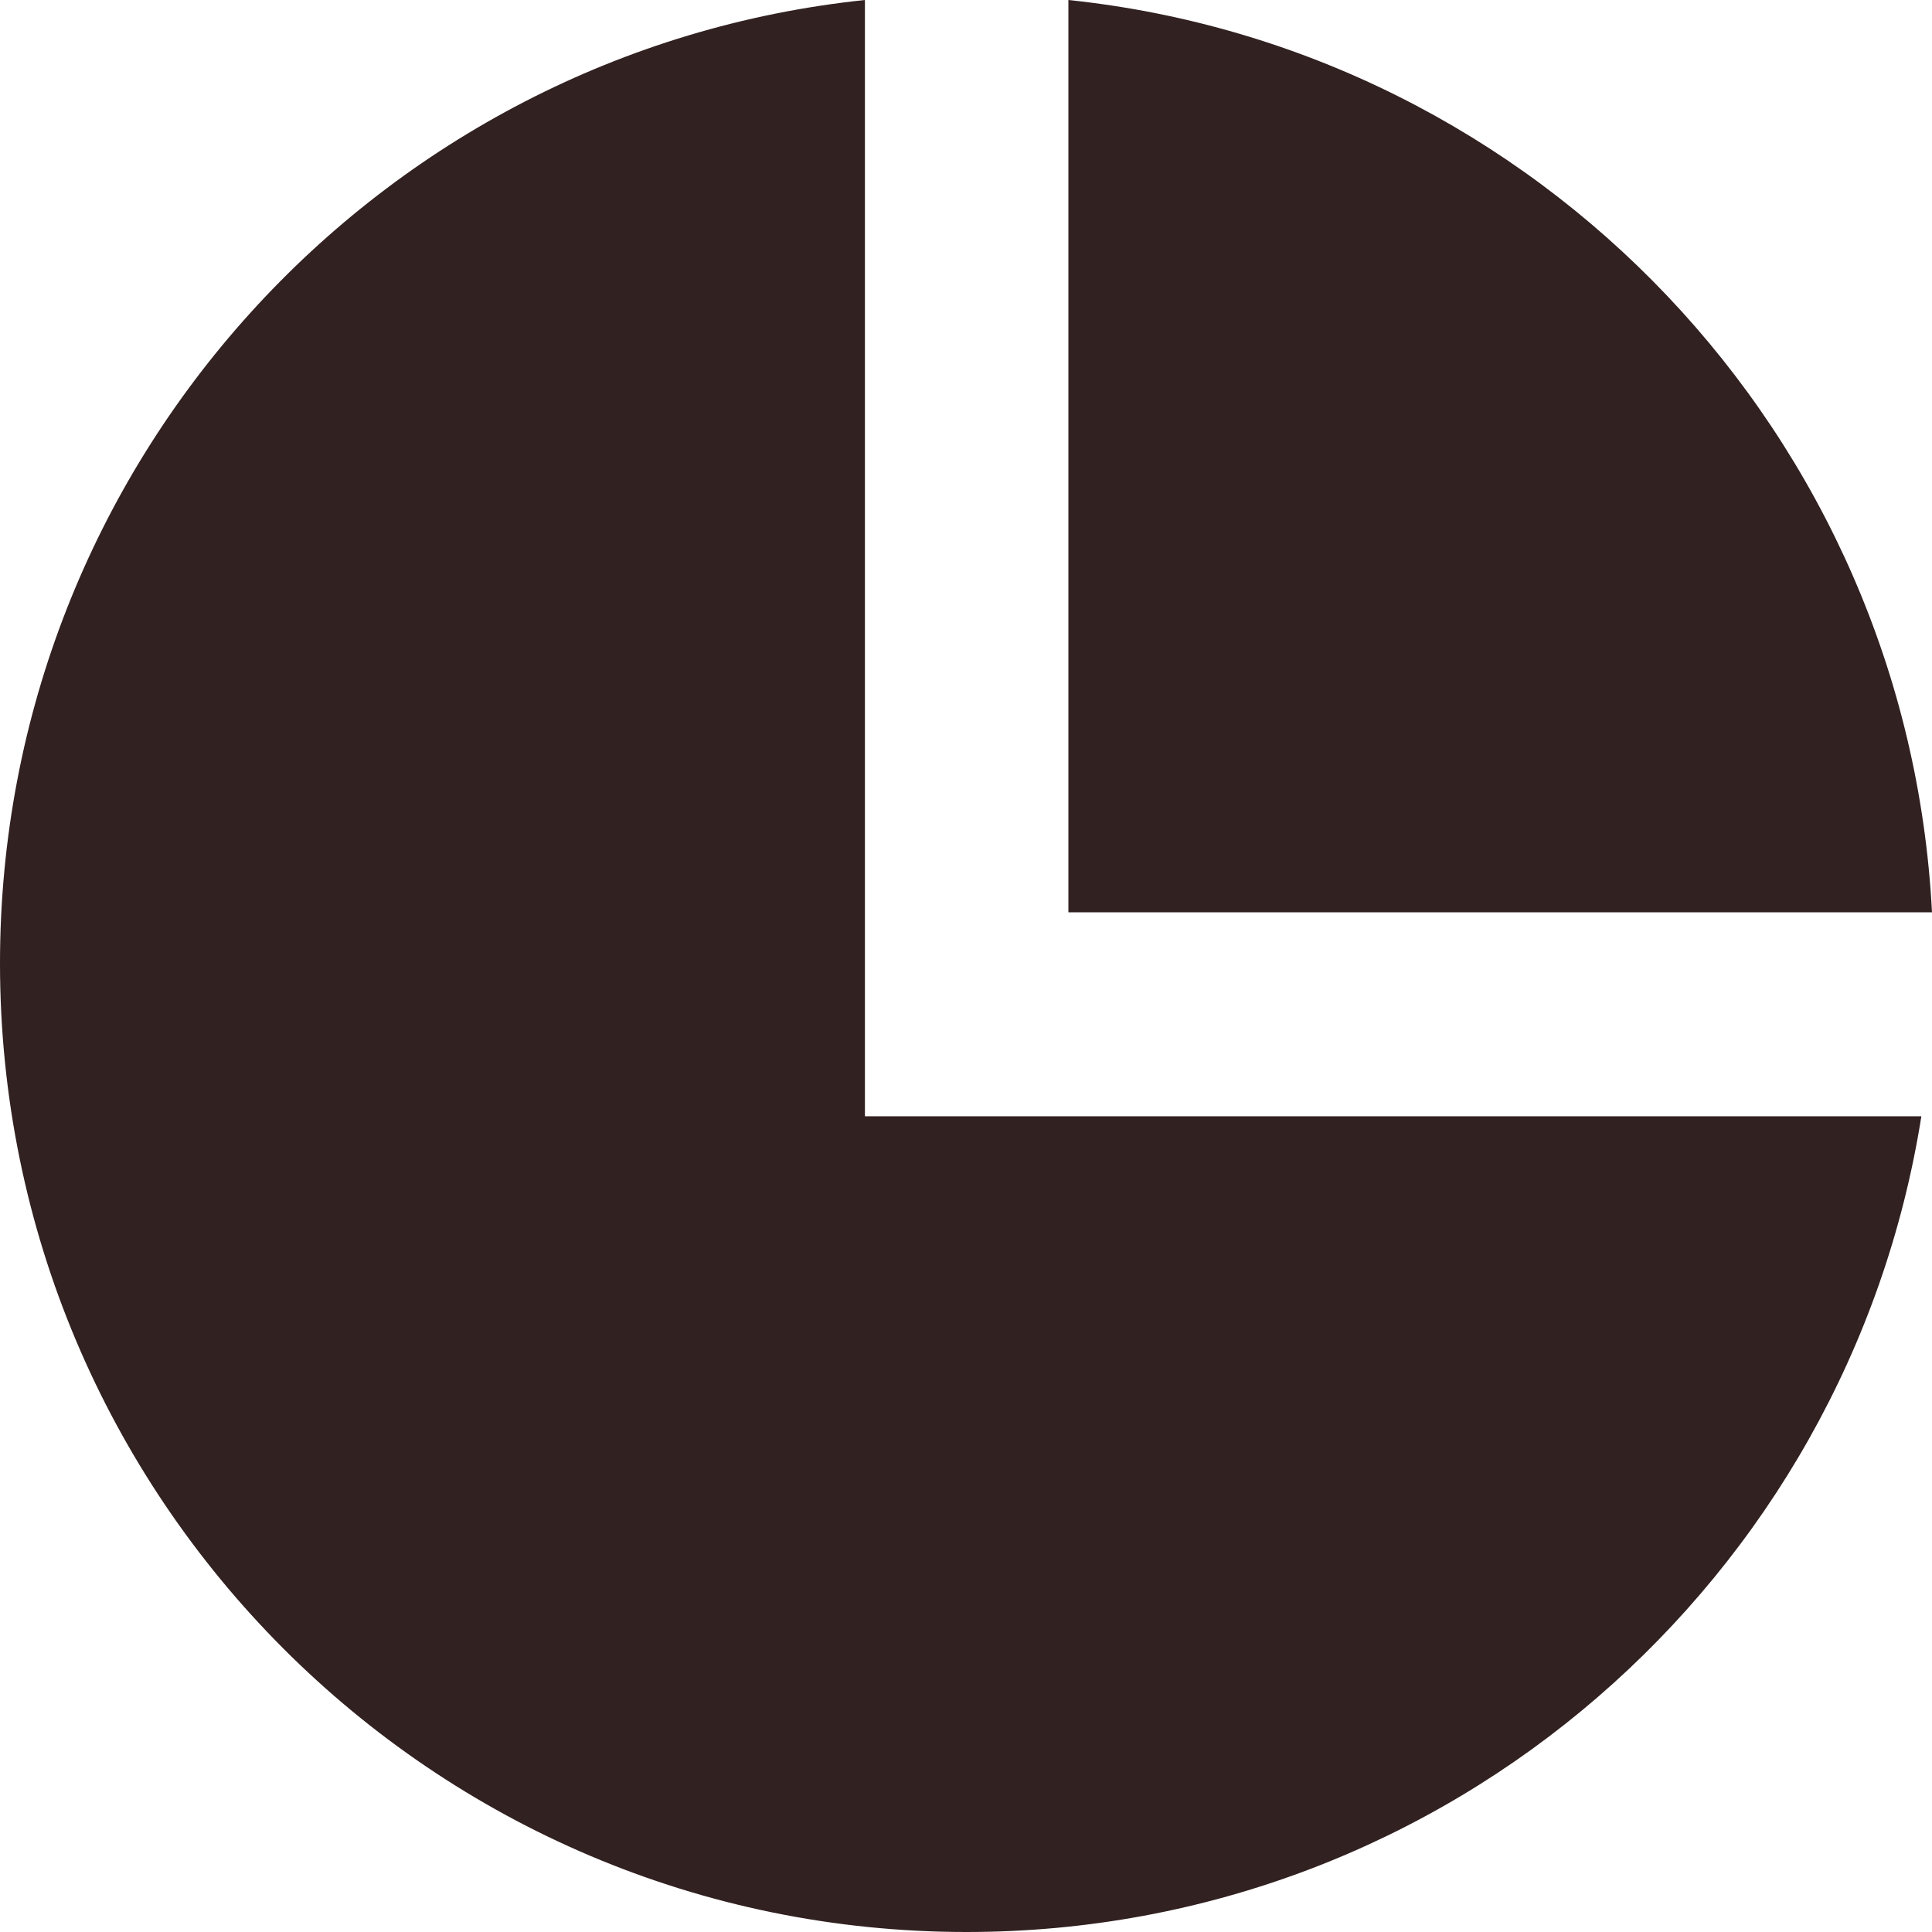
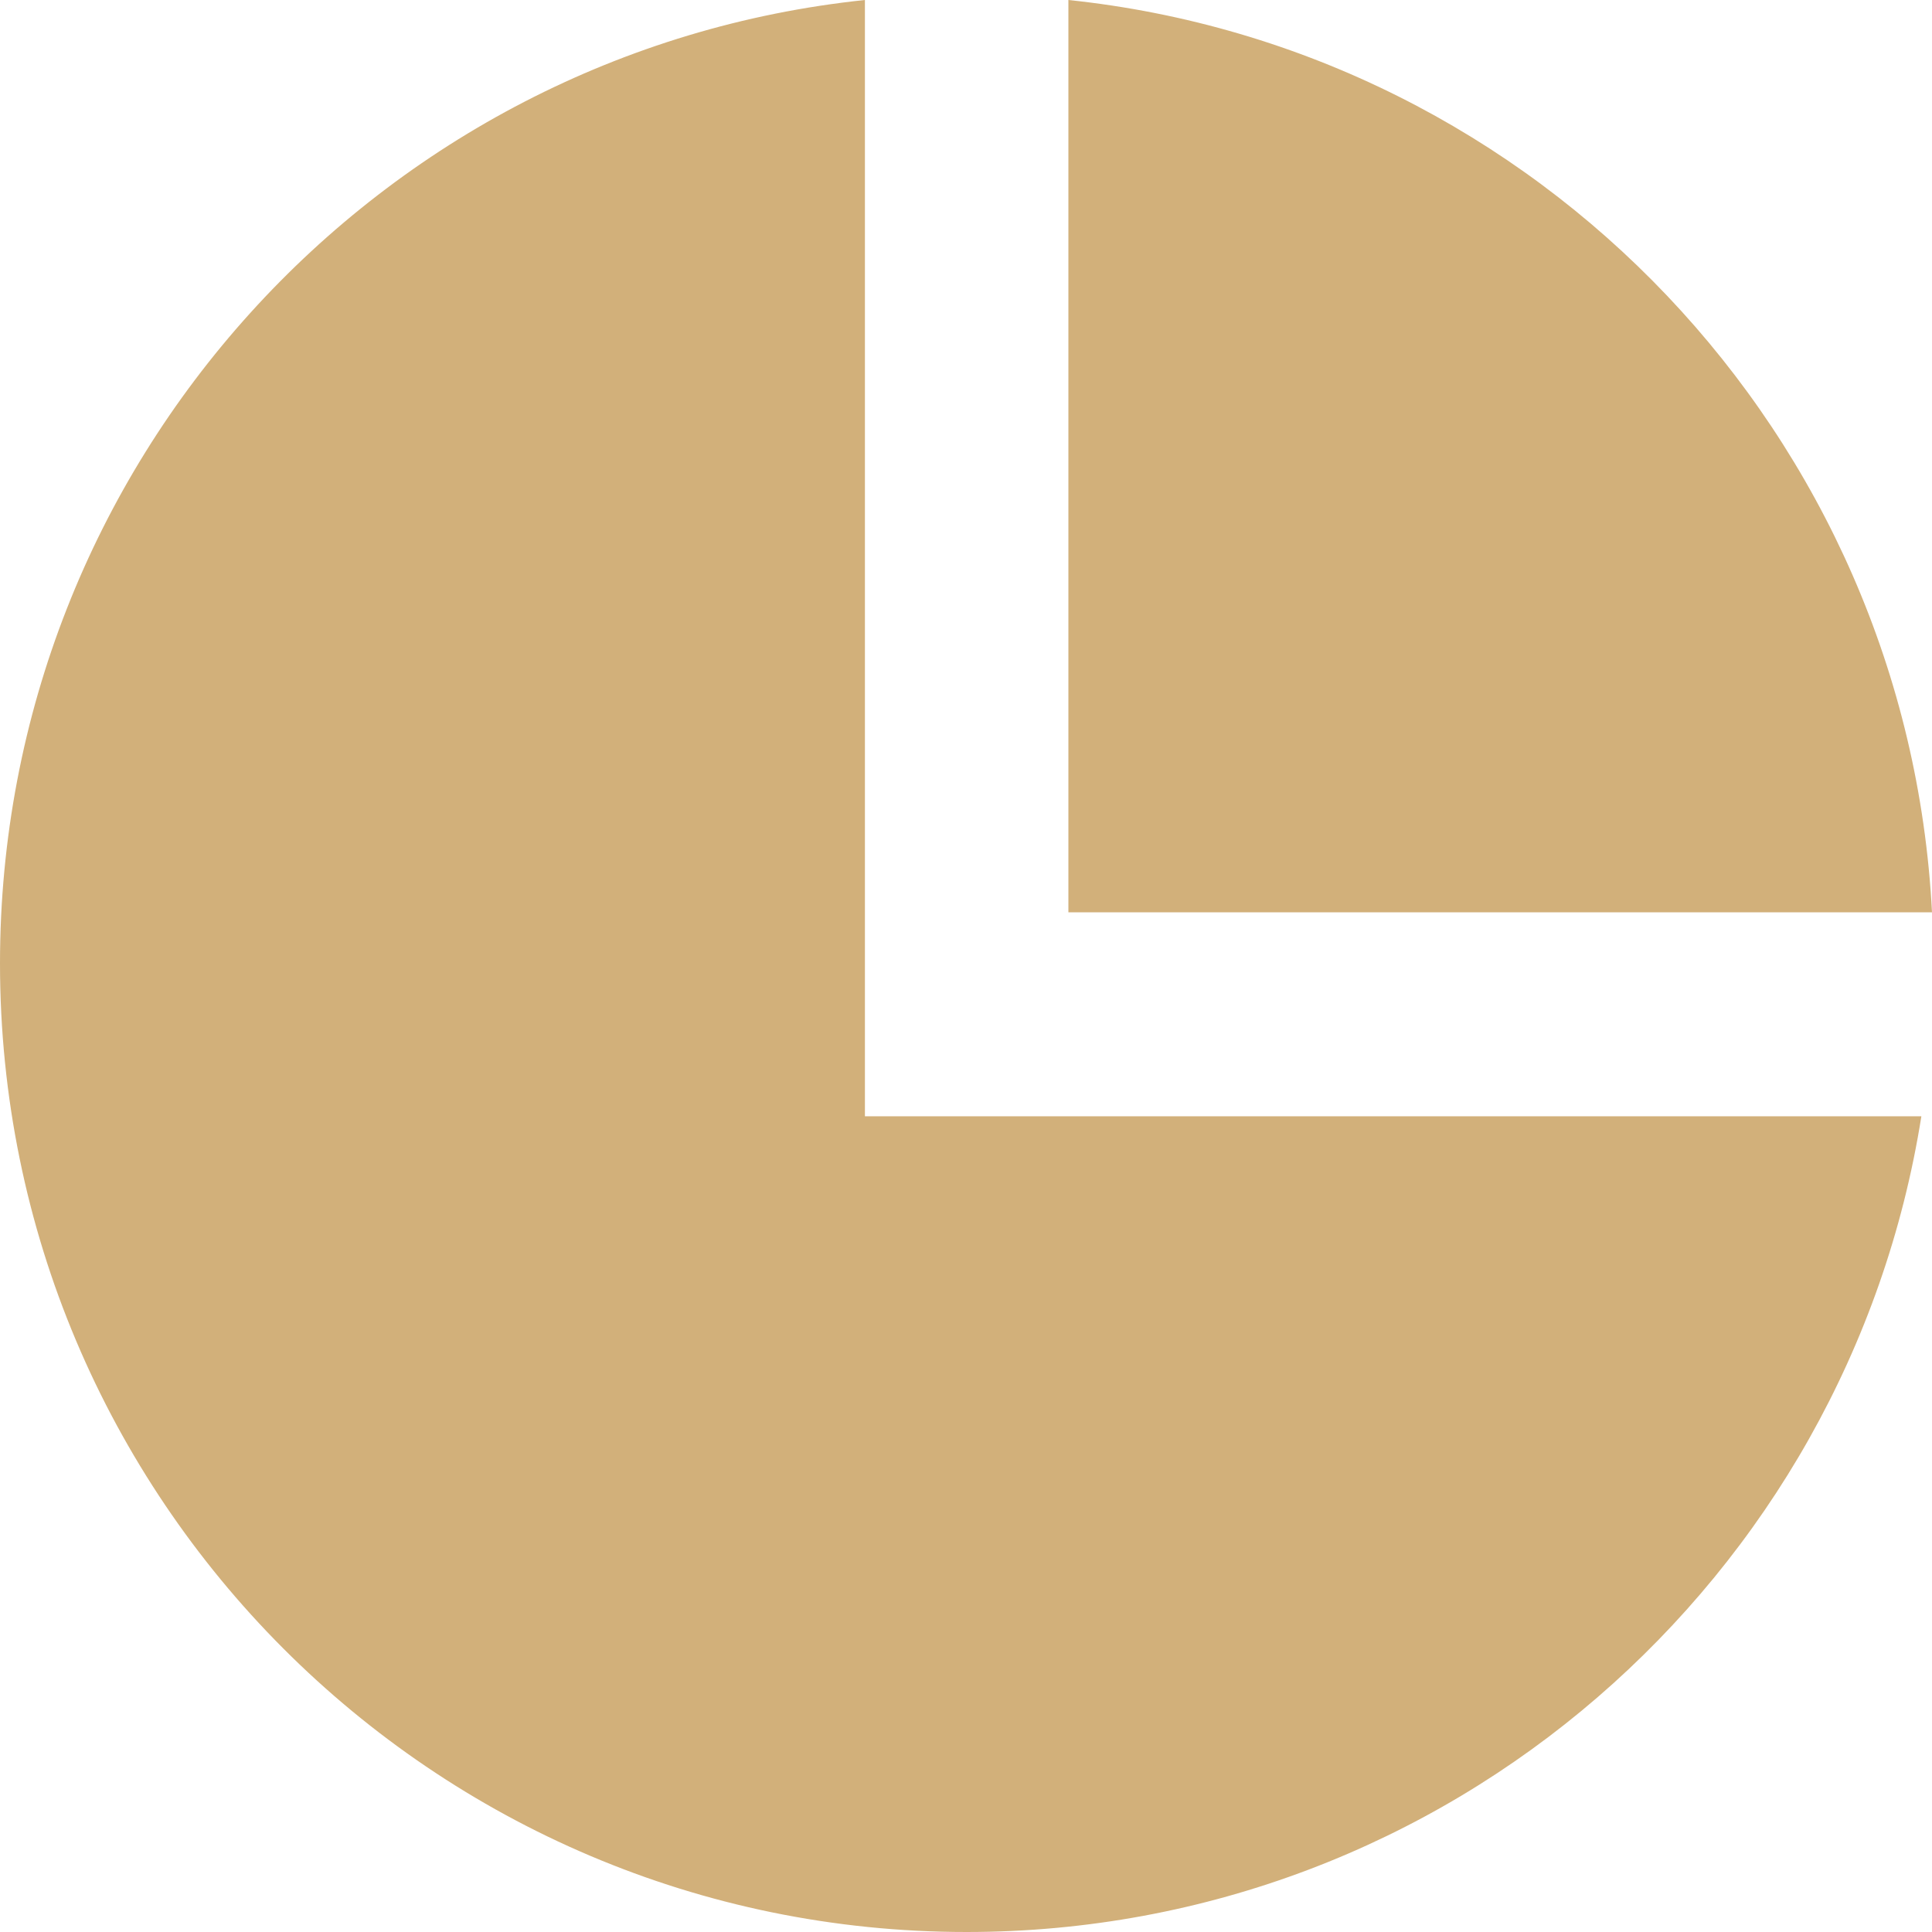
<svg xmlns="http://www.w3.org/2000/svg" width="22px" height="22px" viewBox="0 0 22 22" version="1.1">
  <g id="页面1" stroke="none" stroke-width="1" fill="none" fill-rule="evenodd">
-     <g id="昨日收益" transform="translate(-36, -744)" fill="#322121">
+     <g id="昨日收益" transform="translate(-36, -744)" fill="#D2B07A">
      <path d="M48.166,754.389 L48.166,744 C53.512,744.56 57.719,748.954 58,754.389 M57.879,756.711 C57.045,761.976 52.495,766 47.007,766 C40.928,766 36,761.062 36,754.97 C36,749.27 40.314,744.58 45.849,744 L45.849,756.711" id="Pie" />
    </g>
  </g>
</svg>
